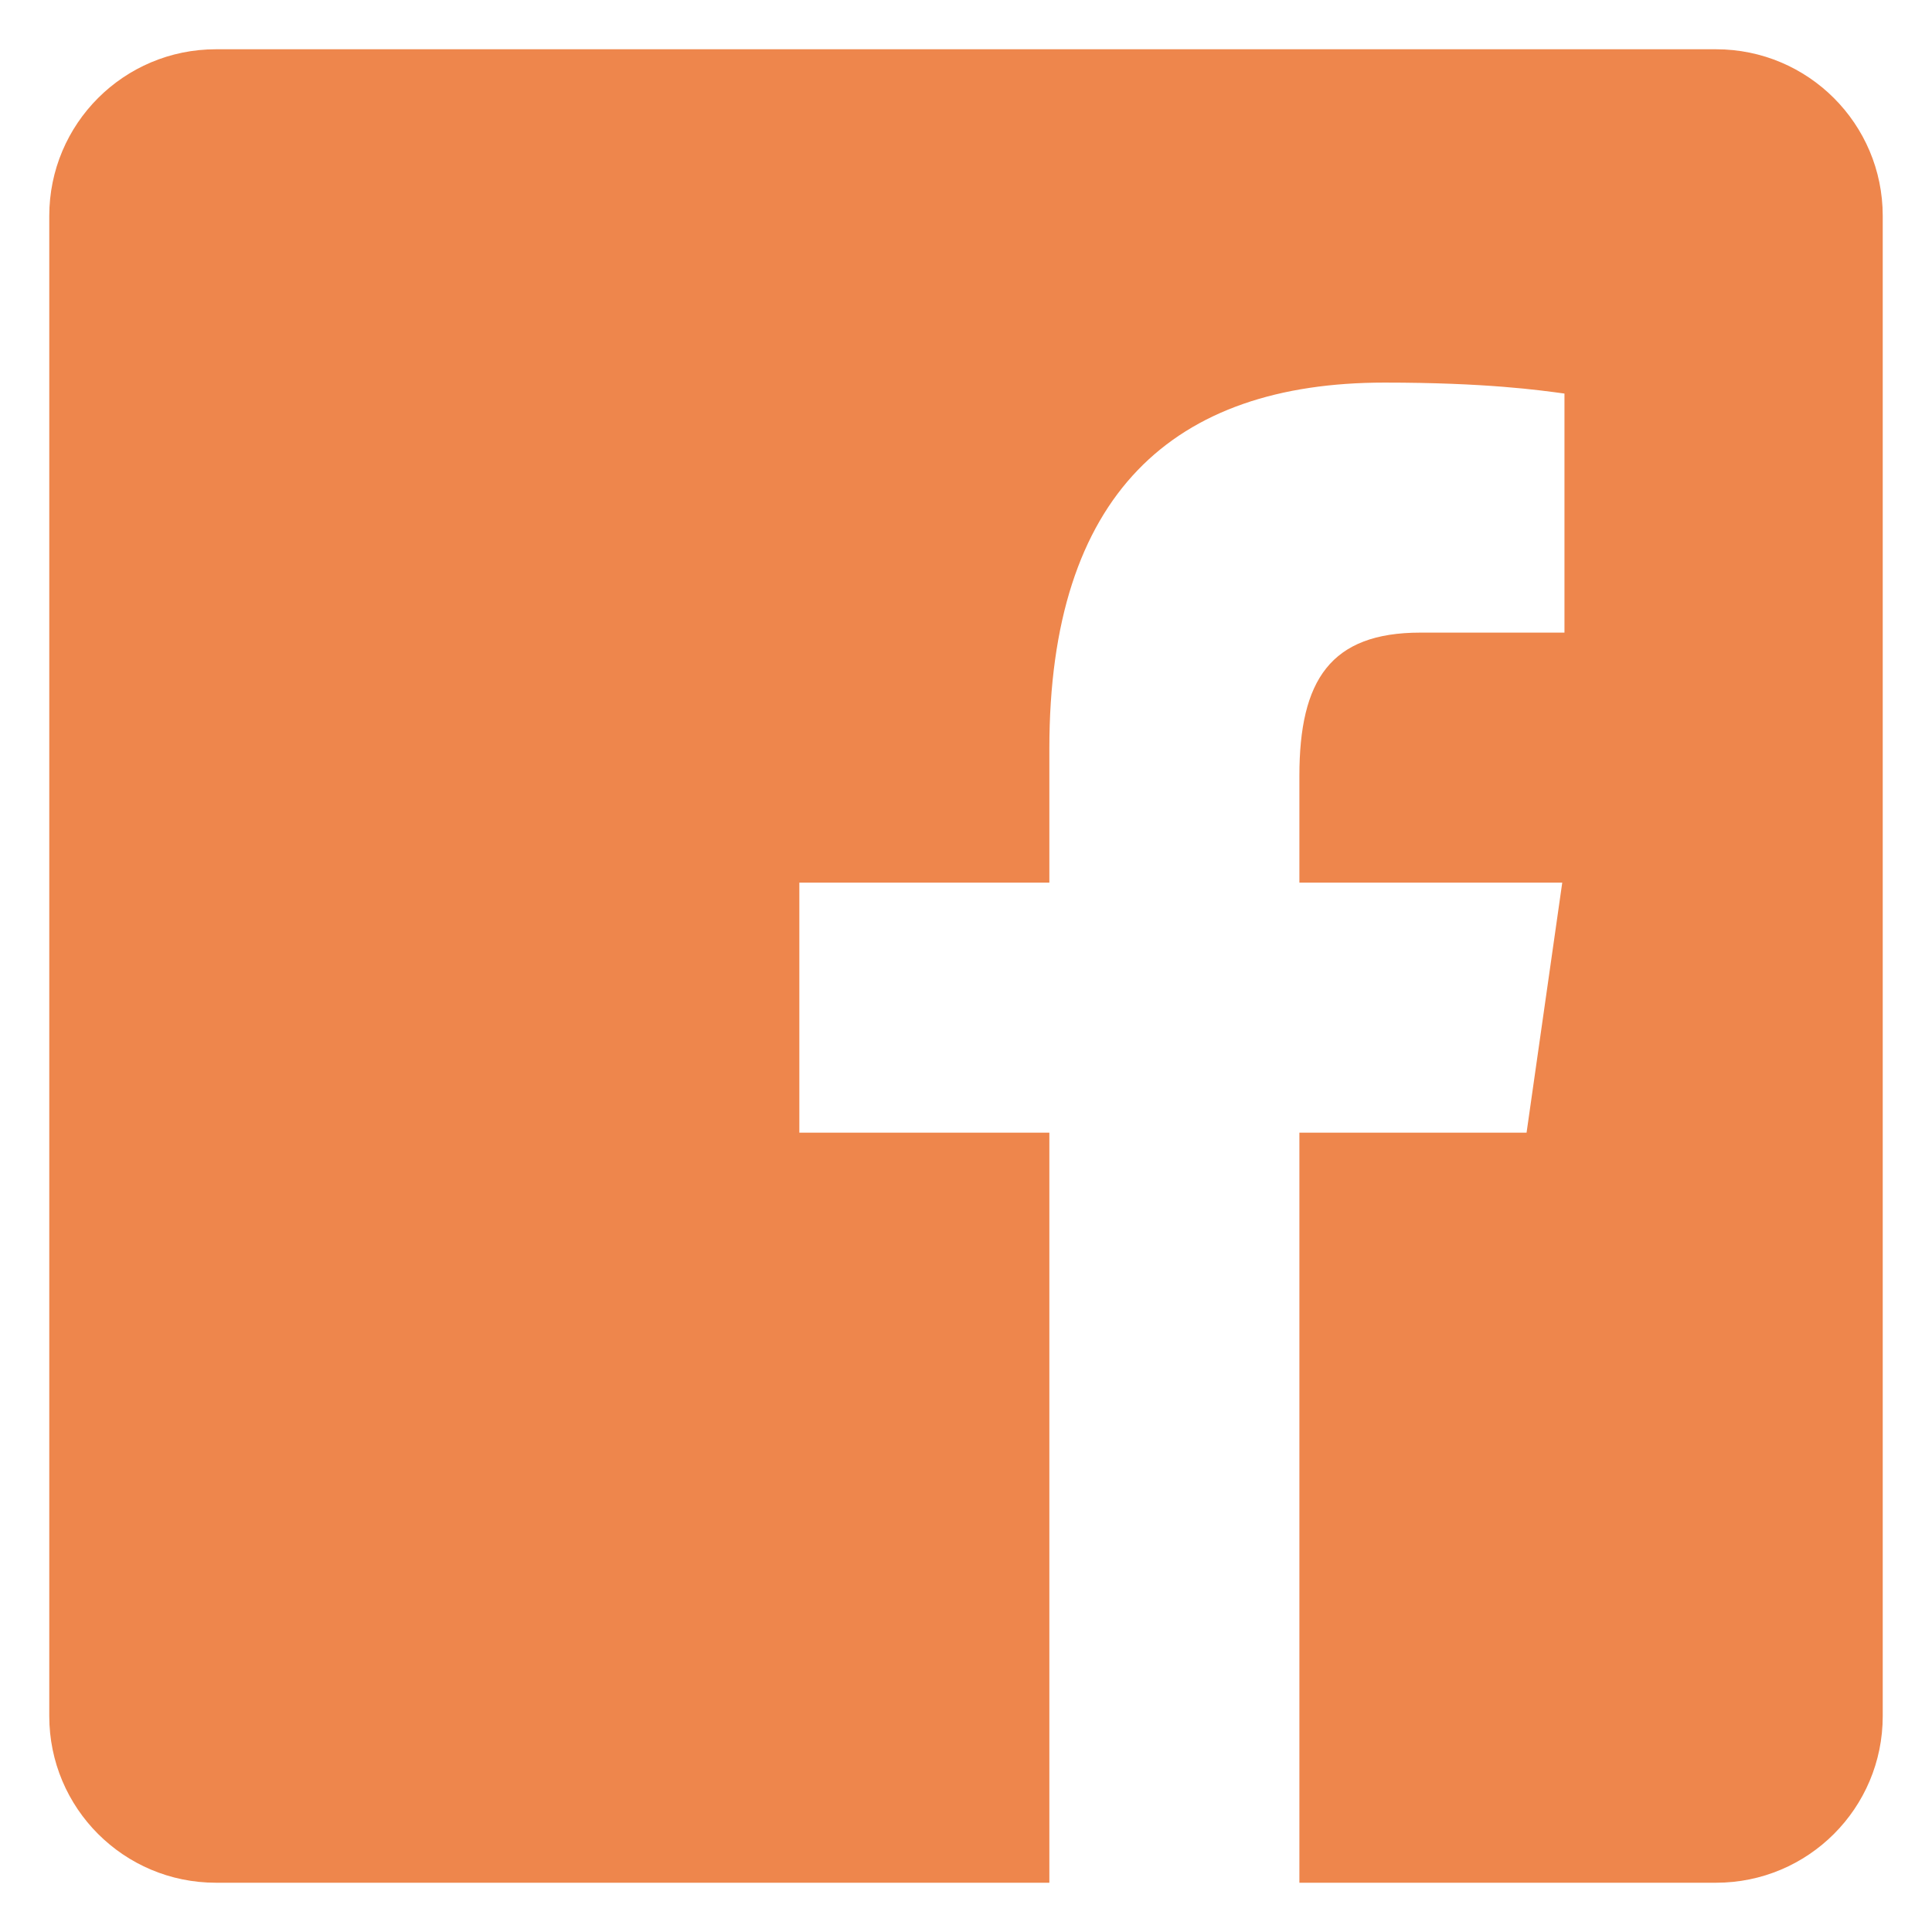
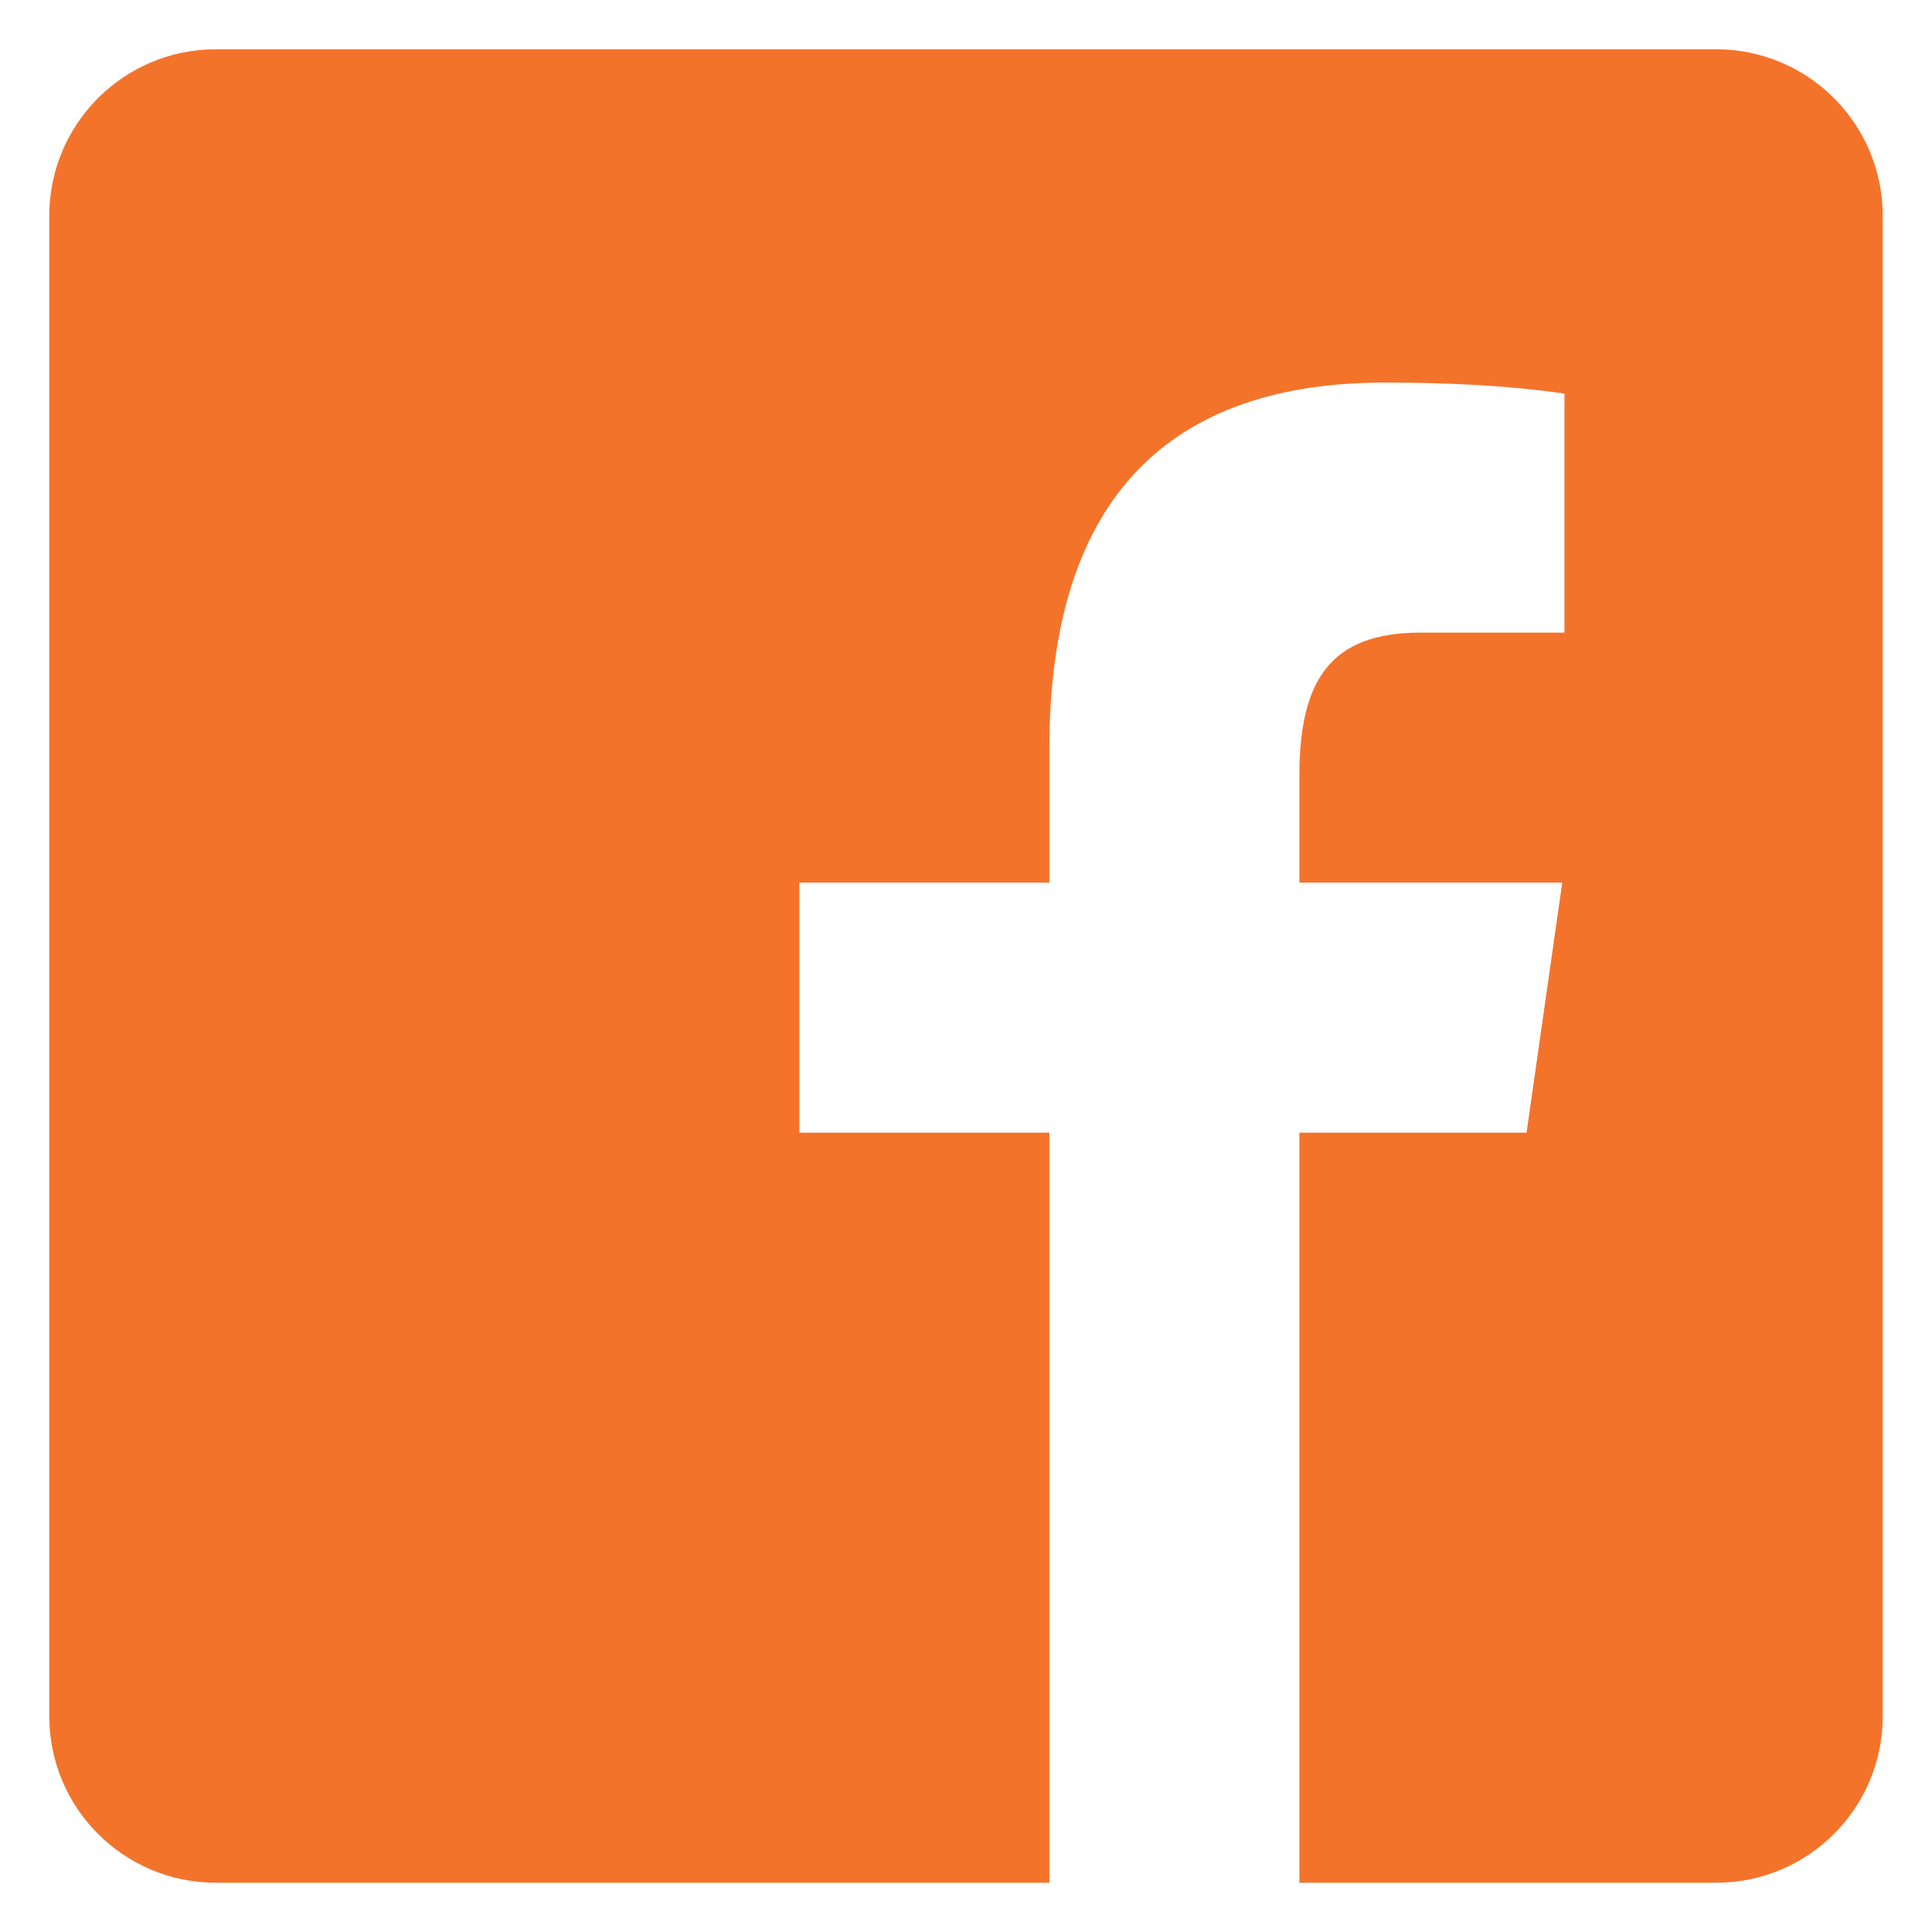
<svg xmlns="http://www.w3.org/2000/svg" viewBox="0 0 34 34" fill="none">
-   <path d="M30.2 0.867H3.8C2.179 0.867 0.867 2.179 0.867 3.8V30.2C0.867 31.821 2.179 33.133 3.8 33.133H18.467V19.933H14.067V15.533H18.467V13.171C18.467 8.697 20.646 6.733 24.364 6.733C26.145 6.733 27.086 6.865 27.532 6.926V11.133H24.996C23.418 11.133 22.867 11.966 22.867 13.653V15.533H27.493L26.865 19.933H22.867V33.133H30.2C31.821 33.133 33.133 31.821 33.133 30.2V3.8C33.133 2.179 31.819 0.867 30.2 0.867Z" fill="#EE864C" />
+   <path d="M30.2 0.867H3.8C2.179 0.867 0.867 2.179 0.867 3.8V30.2C0.867 31.821 2.179 33.133 3.8 33.133H18.467V19.933H14.067V15.533H18.467V13.171C18.467 8.697 20.646 6.733 24.364 6.733C26.145 6.733 27.086 6.865 27.532 6.926V11.133H24.996C23.418 11.133 22.867 11.966 22.867 13.653V15.533H27.493L26.865 19.933H22.867V33.133H30.2C31.821 33.133 33.133 31.821 33.133 30.2V3.8C33.133 2.179 31.819 0.867 30.2 0.867Z" fill="#F4732B" />
</svg>
